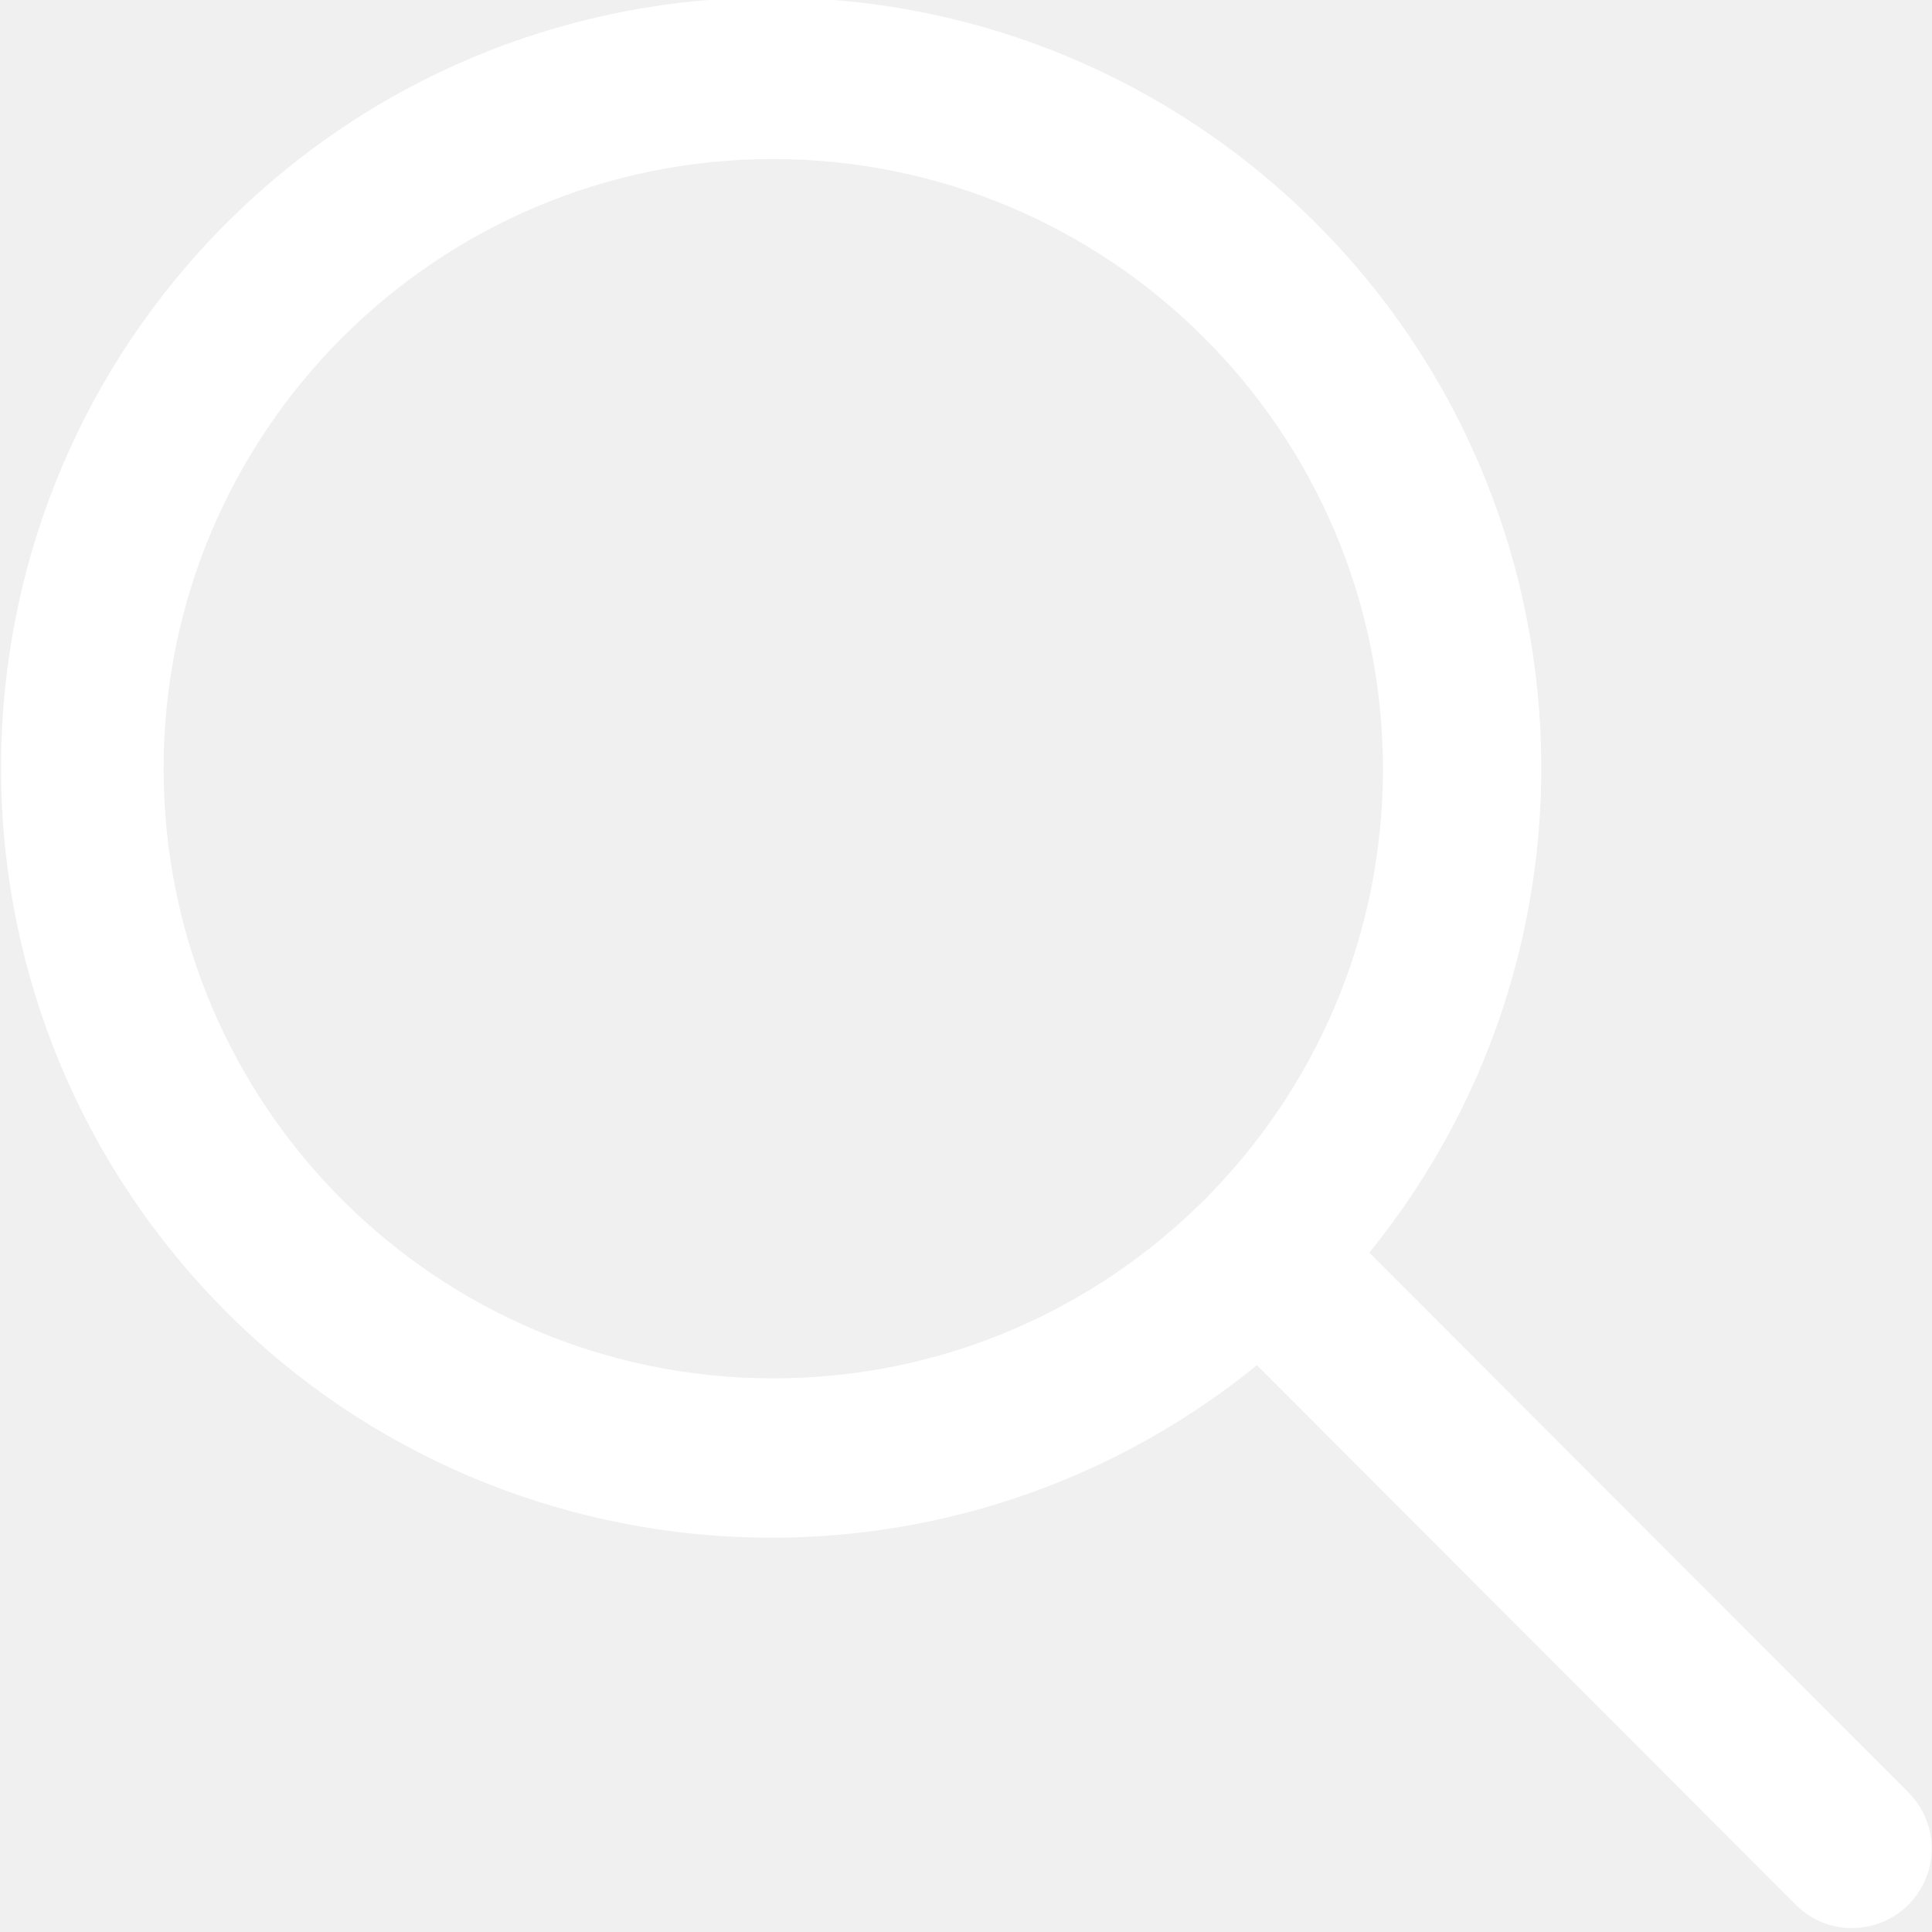
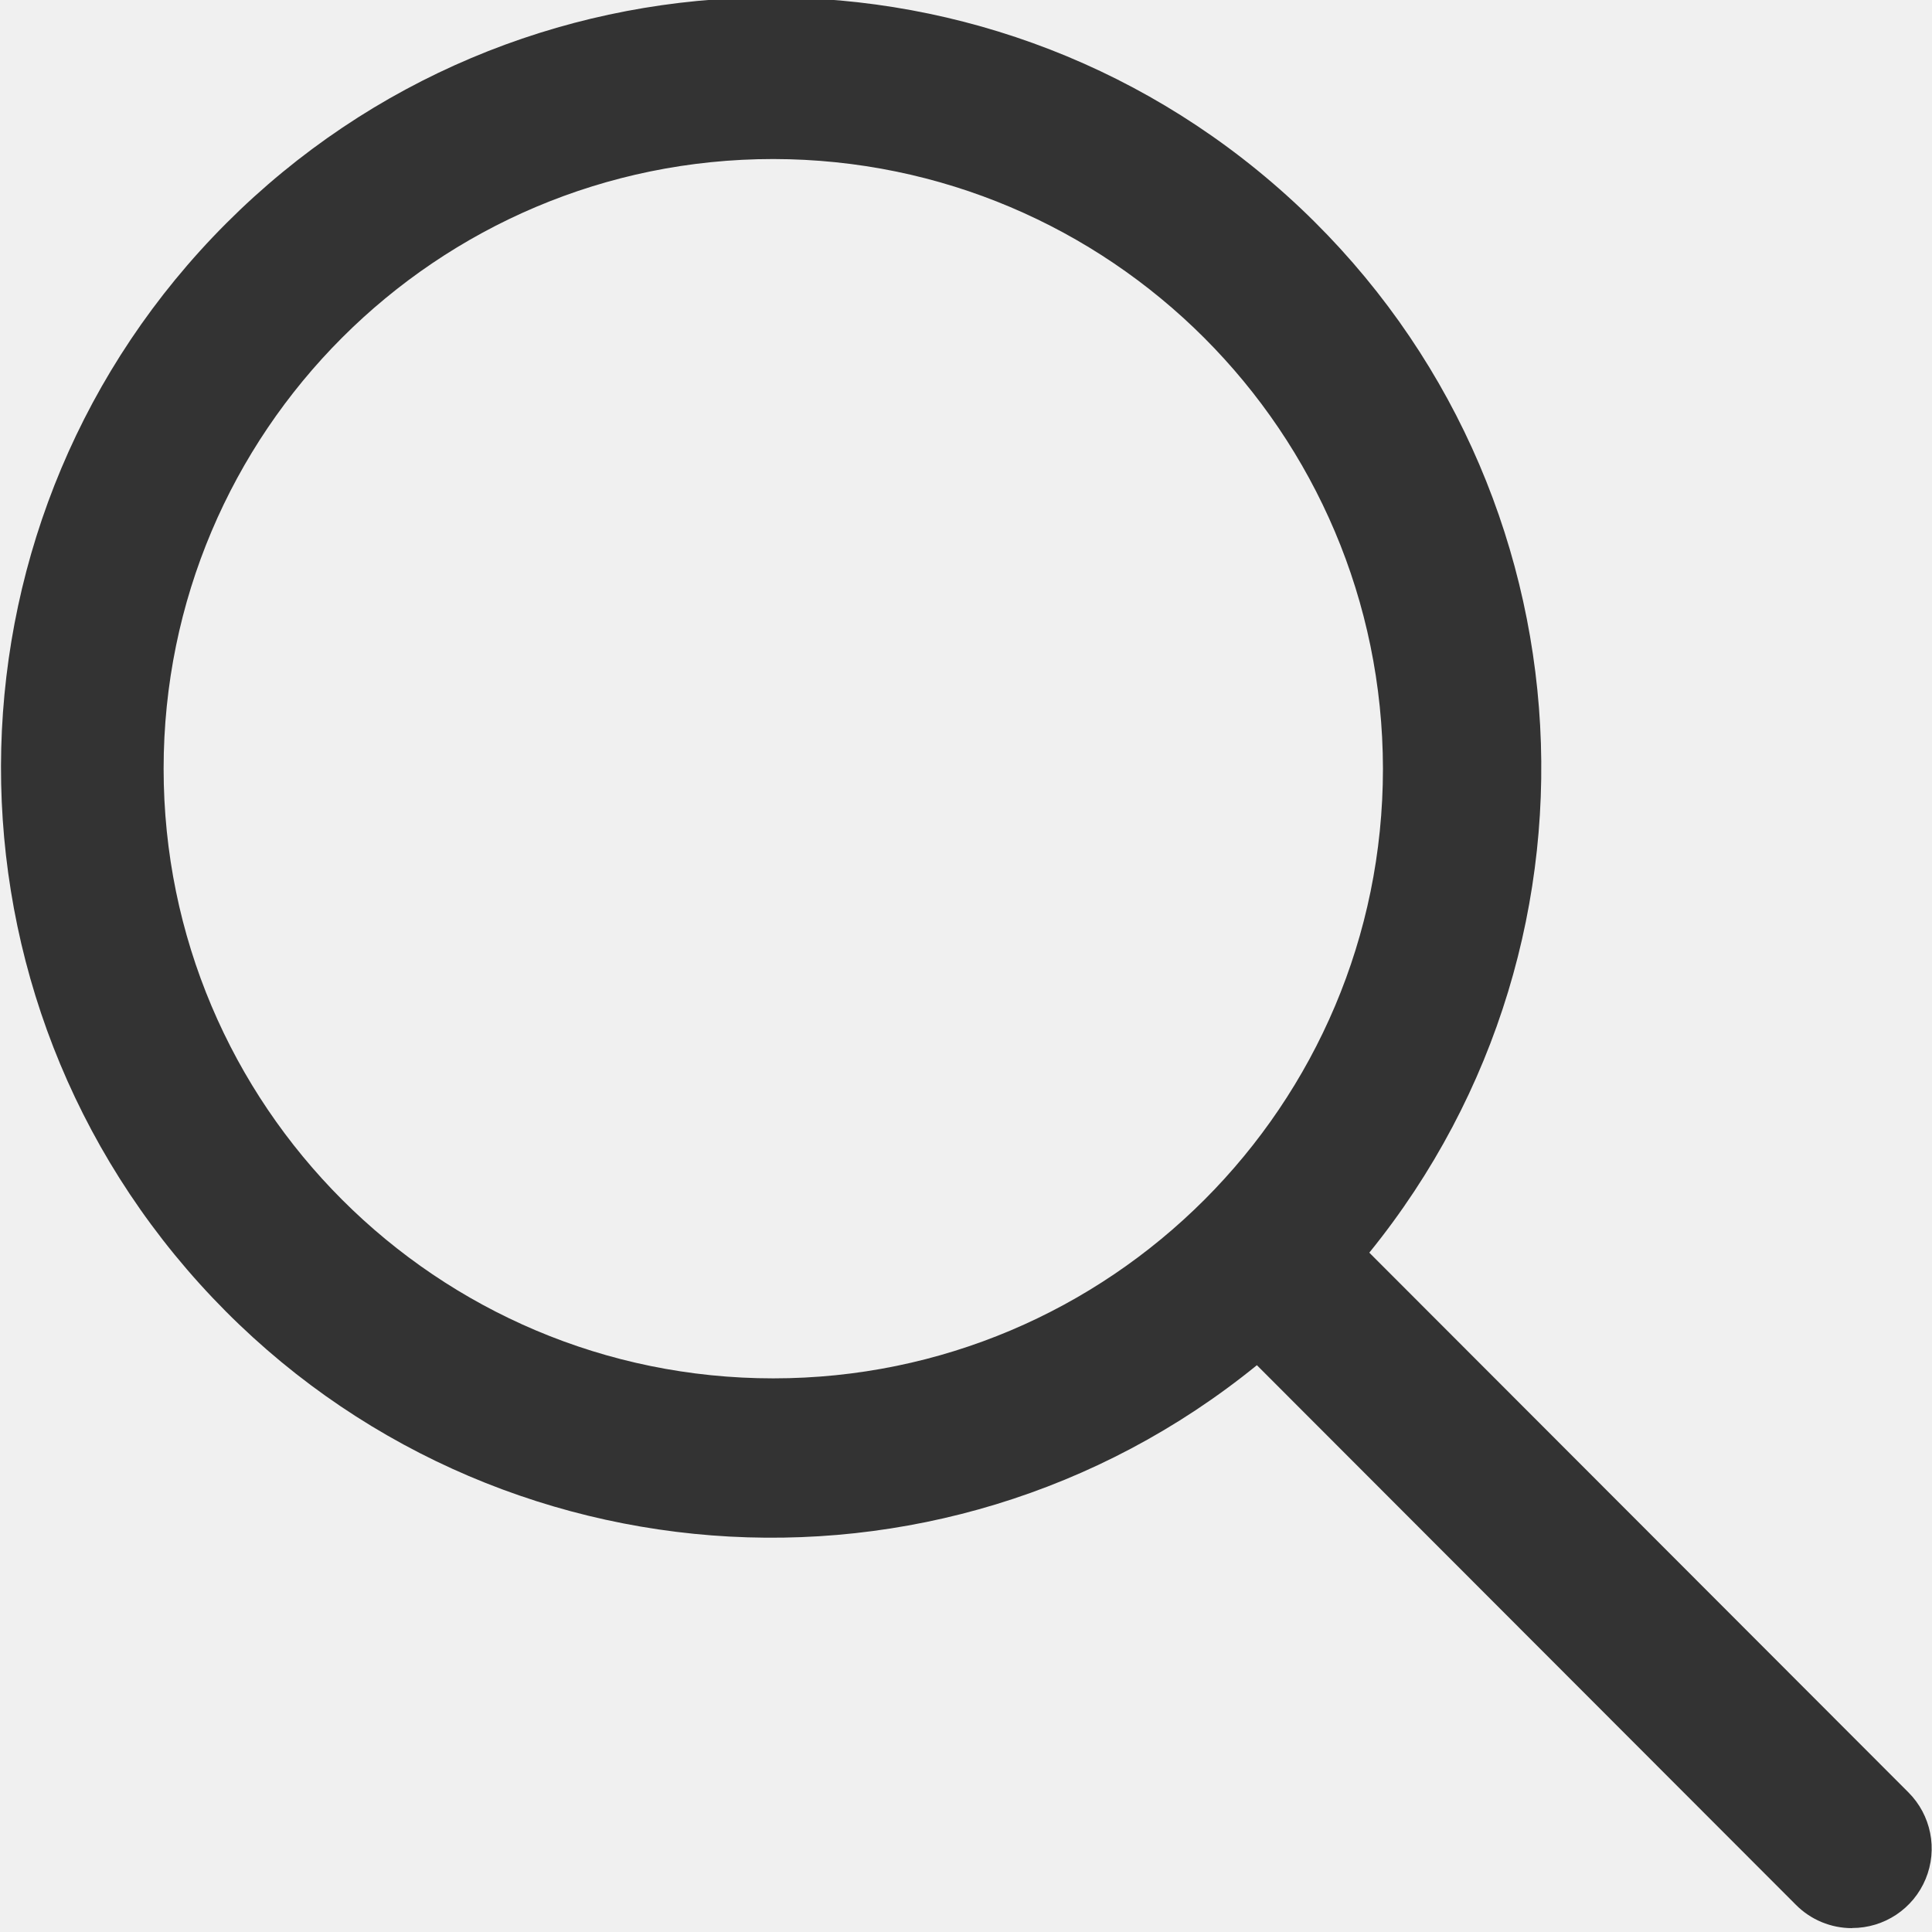
- <svg xmlns="http://www.w3.org/2000/svg" id="search" width="16" height="16" viewBox="0 0 16 16">
+ <svg xmlns="http://www.w3.org/2000/svg" id="search" viewBox="0 0 16 16">
  <g id="Shape">
    <g id="编组">
-       <path id="形状" d="M15.3,15.968a.654.654,0,0,1-.465-.193l-4.464-4.469a6.378,6.378,0,1,1,.931-.932l4.464,4.469a.658.658,0,0,1-.466,1.124ZM6.366,1.317a5.049,5.049,0,1,0,5.049,5.049A5.055,5.055,0,0,0,6.366,1.317Z" transform="translate(0.038)" fill="#fff" />
-       <rect id="矩形" width="16" height="16" fill="none" />
+       <path id="形状" d="M15.3,15.968a.654.654,0,0,1-.465-.193l-4.464-4.469a6.378,6.378,0,1,1,.931-.932l4.464,4.469a.658.658,0,0,1-.466,1.124ZM6.366,1.317a5.049,5.049,0,1,0,5.049,5.049A5.055,5.055,0,0,0,6.366,1.317Z" transform="translate(0.038)" fill="#333" />
+       <rect id="矩形" fill="none" />
    </g>
  </g>
</svg>
